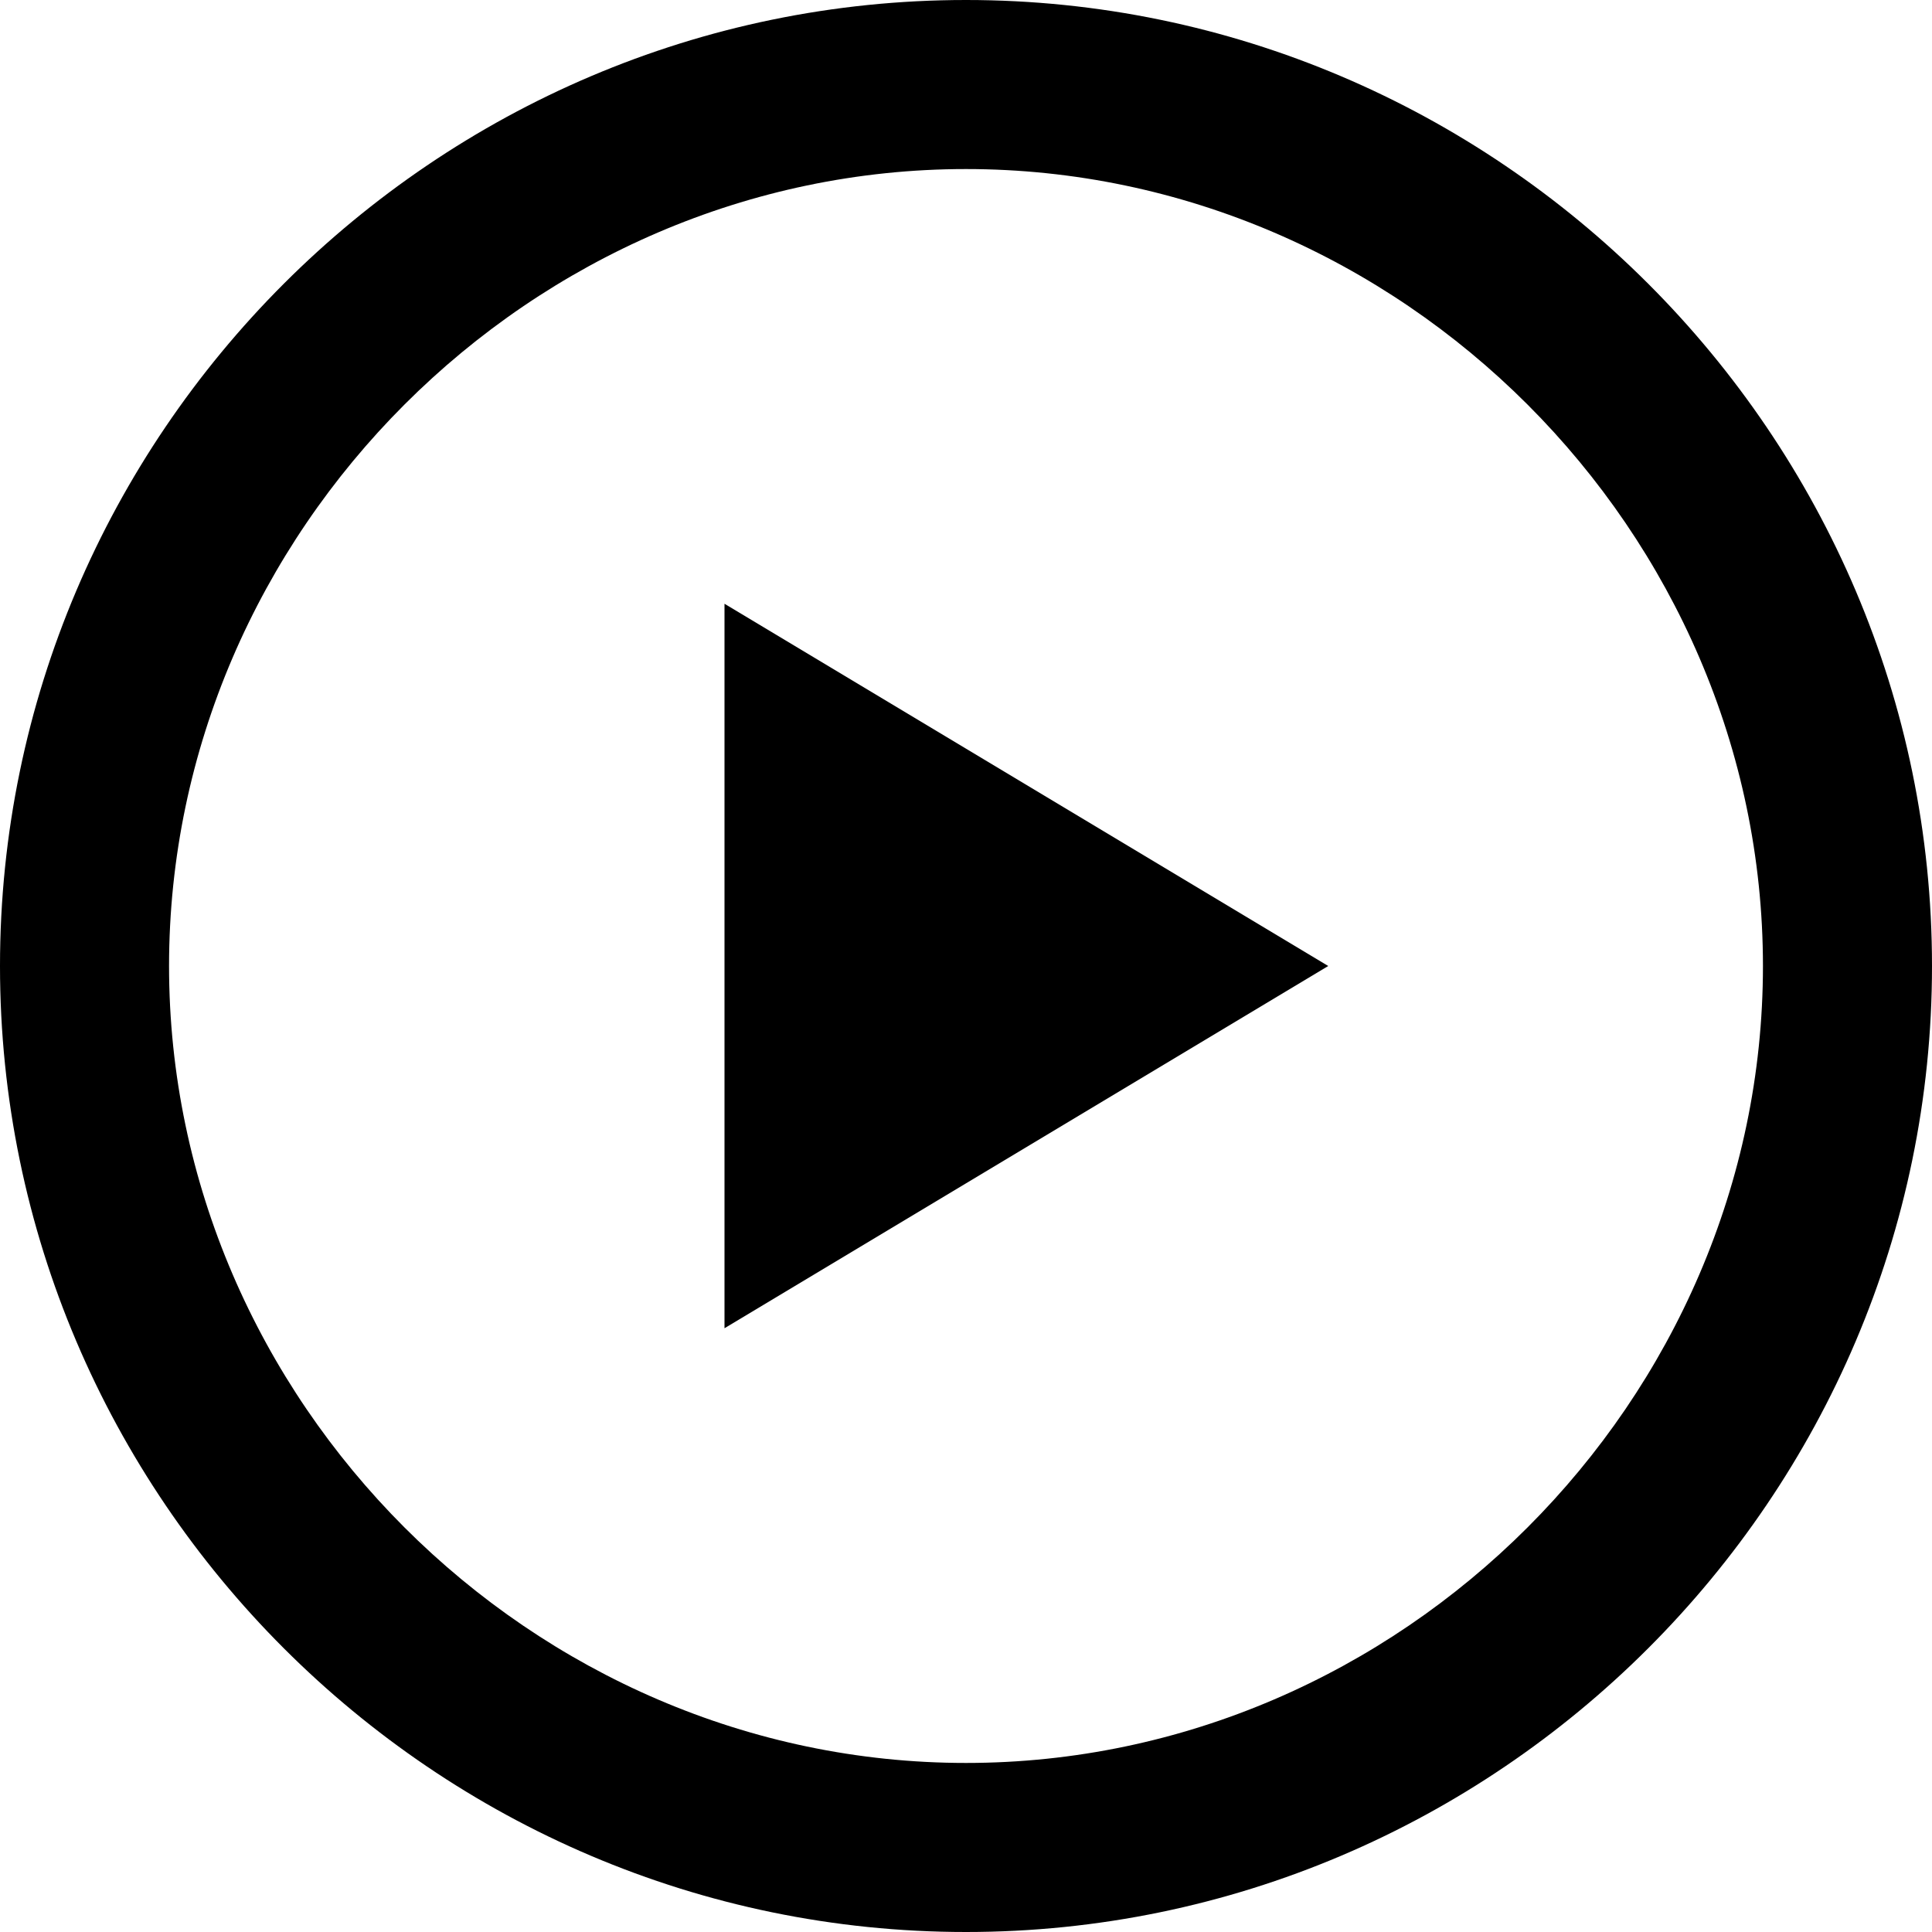
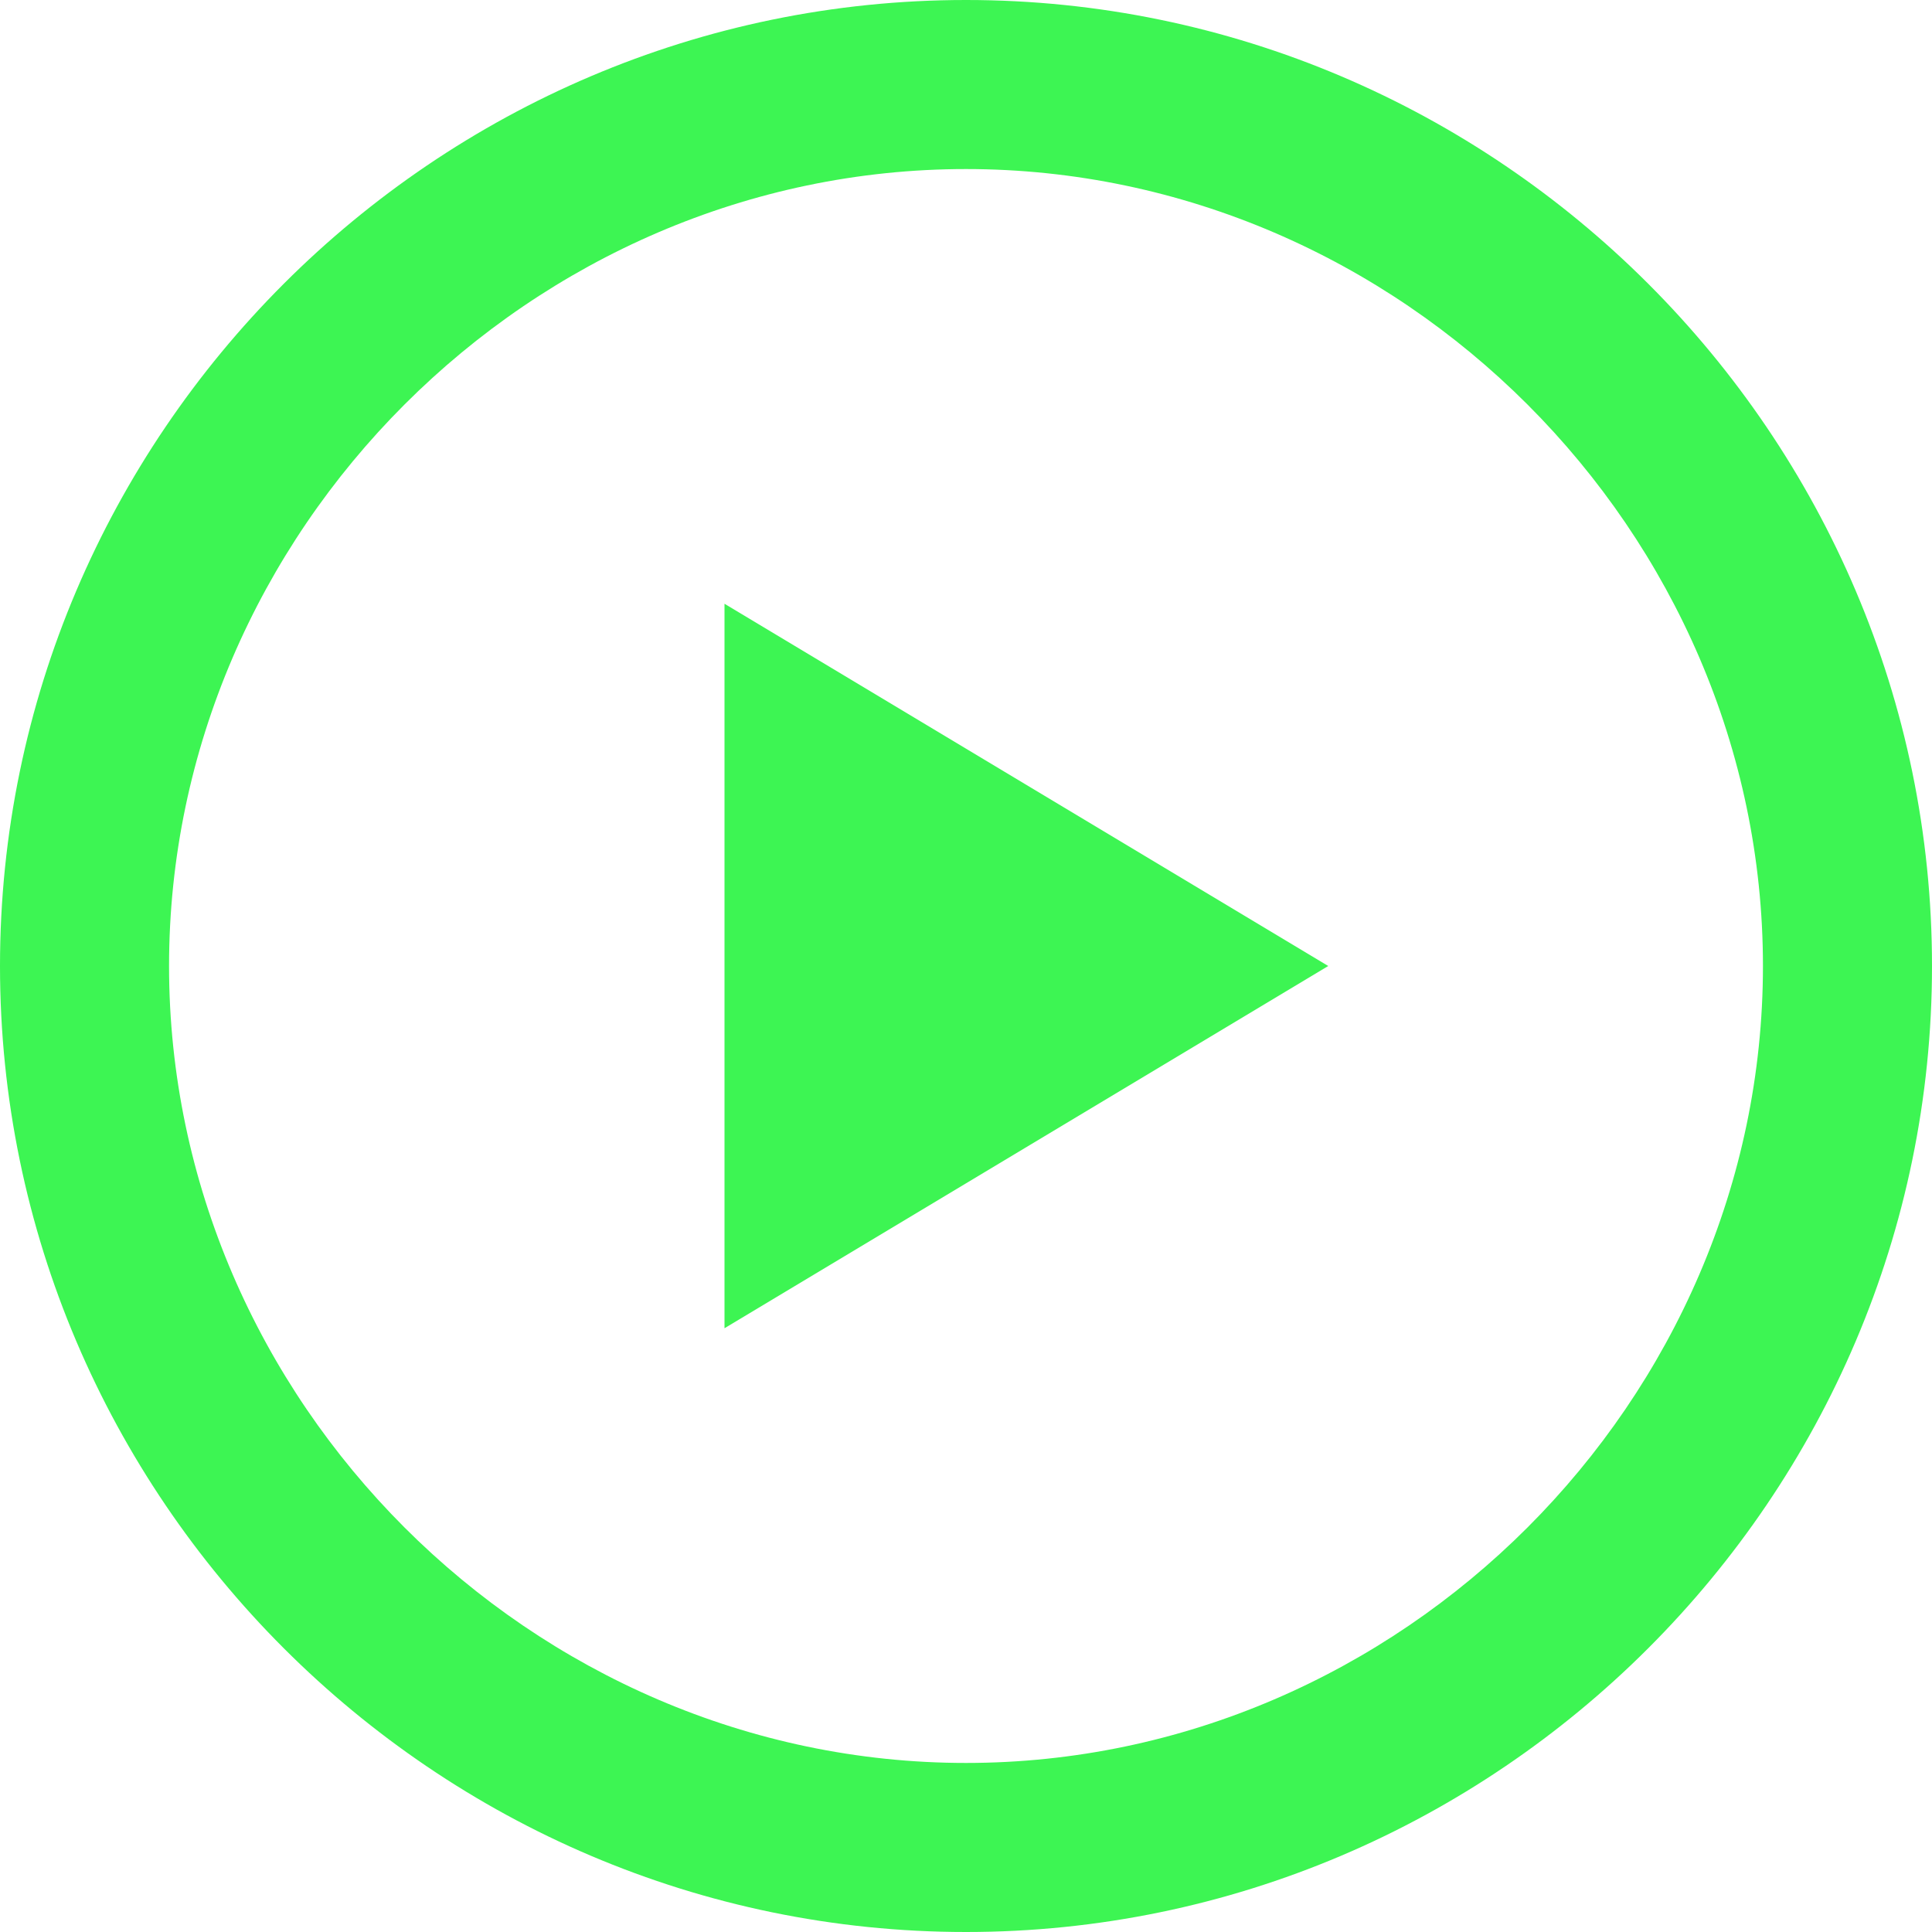
- <svg xmlns="http://www.w3.org/2000/svg" width="800px" height="800px" viewBox="0 0 16 16" version="1.1" fill="#000000">
+ <svg xmlns="http://www.w3.org/2000/svg" width="800px" height="800px" viewBox="0 0 16 16" version="1.1" fill="#73ea48" stroke="#73ea48">
  <g id="SVGRepo_bgCarrier" stroke-width="0" />
  <g id="SVGRepo_tracerCarrier" stroke-linecap="round" stroke-linejoin="round" />
  <g id="SVGRepo_iconCarrier">
    <g id="-" stroke="none" stroke-width="1" fill="none" fill-rule="evenodd">
-       <g id="Icon/playBig" fill="#000000">
+       <g id="Icon/playBig" fill="#3df553">
        <path d="M6,11 L11,8 L6,5 L6,11 Z M8,14.6 C4.4,14.6 1.4,11.6 1.4,8 C1.4,4.4 4.4,1.4 8,1.4 C11.6,1.4 14.6,4.4 14.6,8 C14.6,11.6 11.6,14.6 8,14.6 L8,14.6 Z M8,0 C3.6,0 0,3.6 0,8 C0,12.4 3.6,16 8,16 C12.4,16 16,12.4 16,8 C16,3.6 12.4,0 8,0 L8,0 Z" id="Fill-1"> </path>
      </g>
    </g>
  </g>
</svg>
